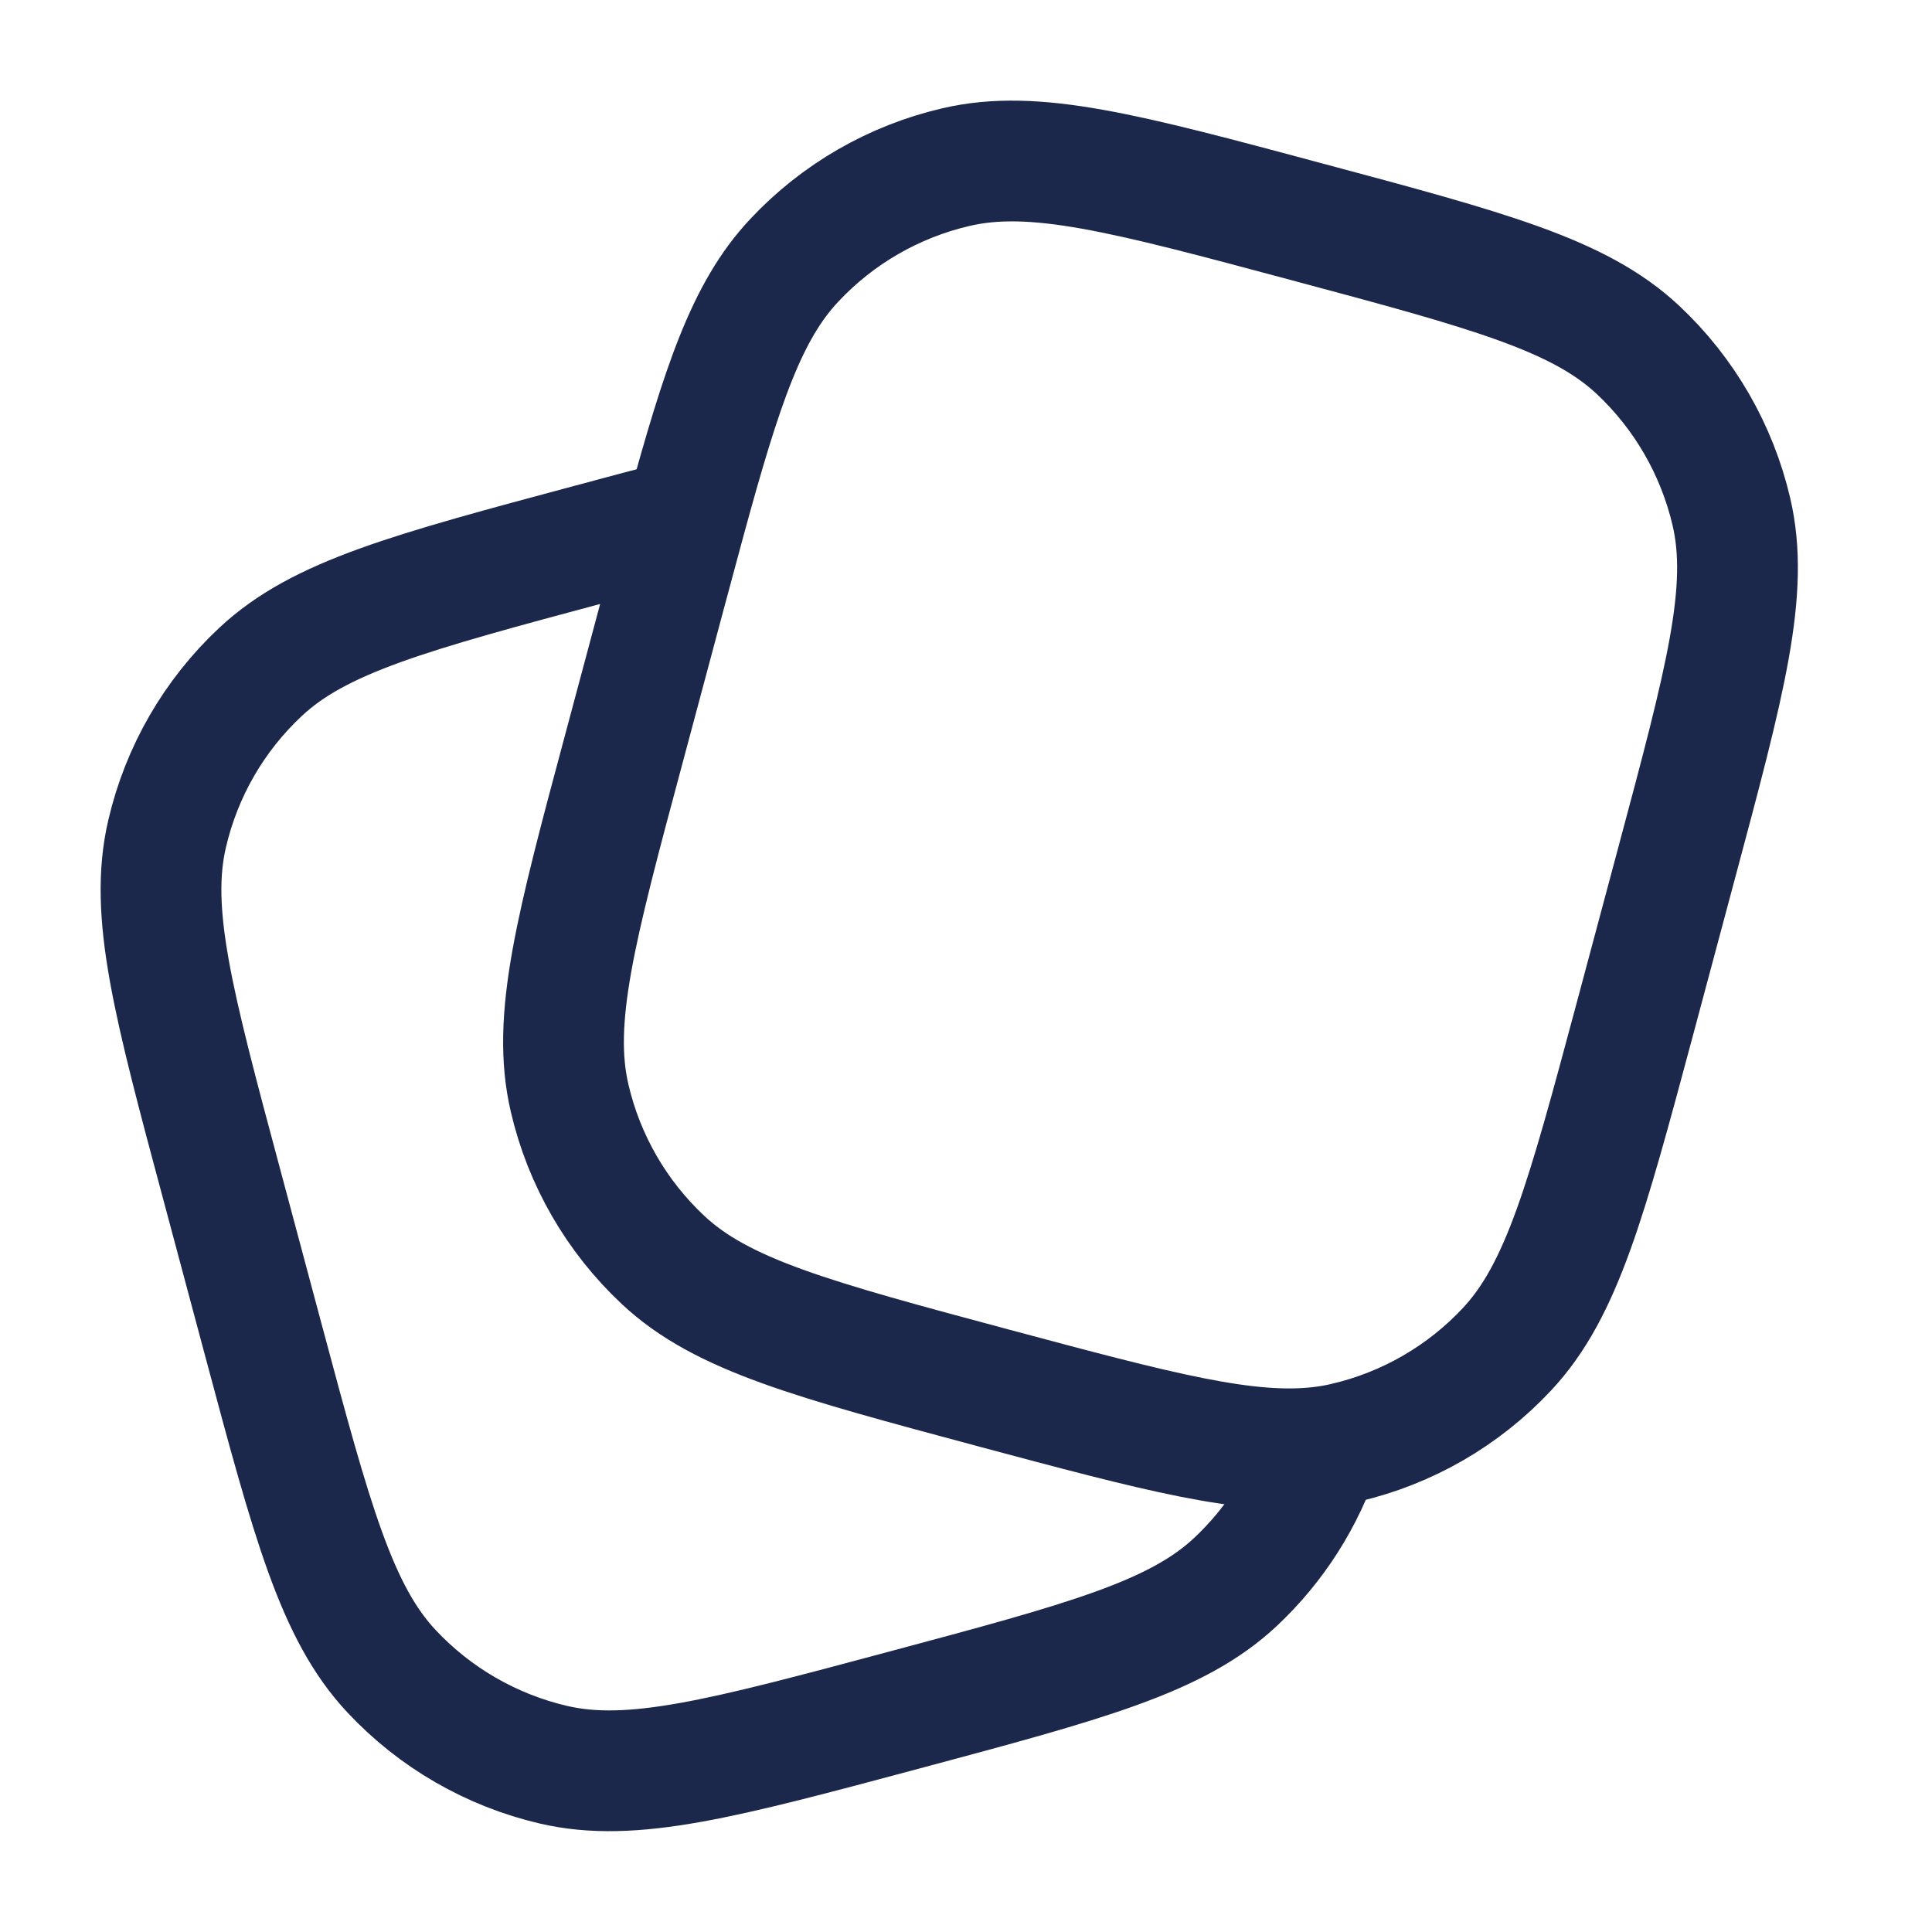
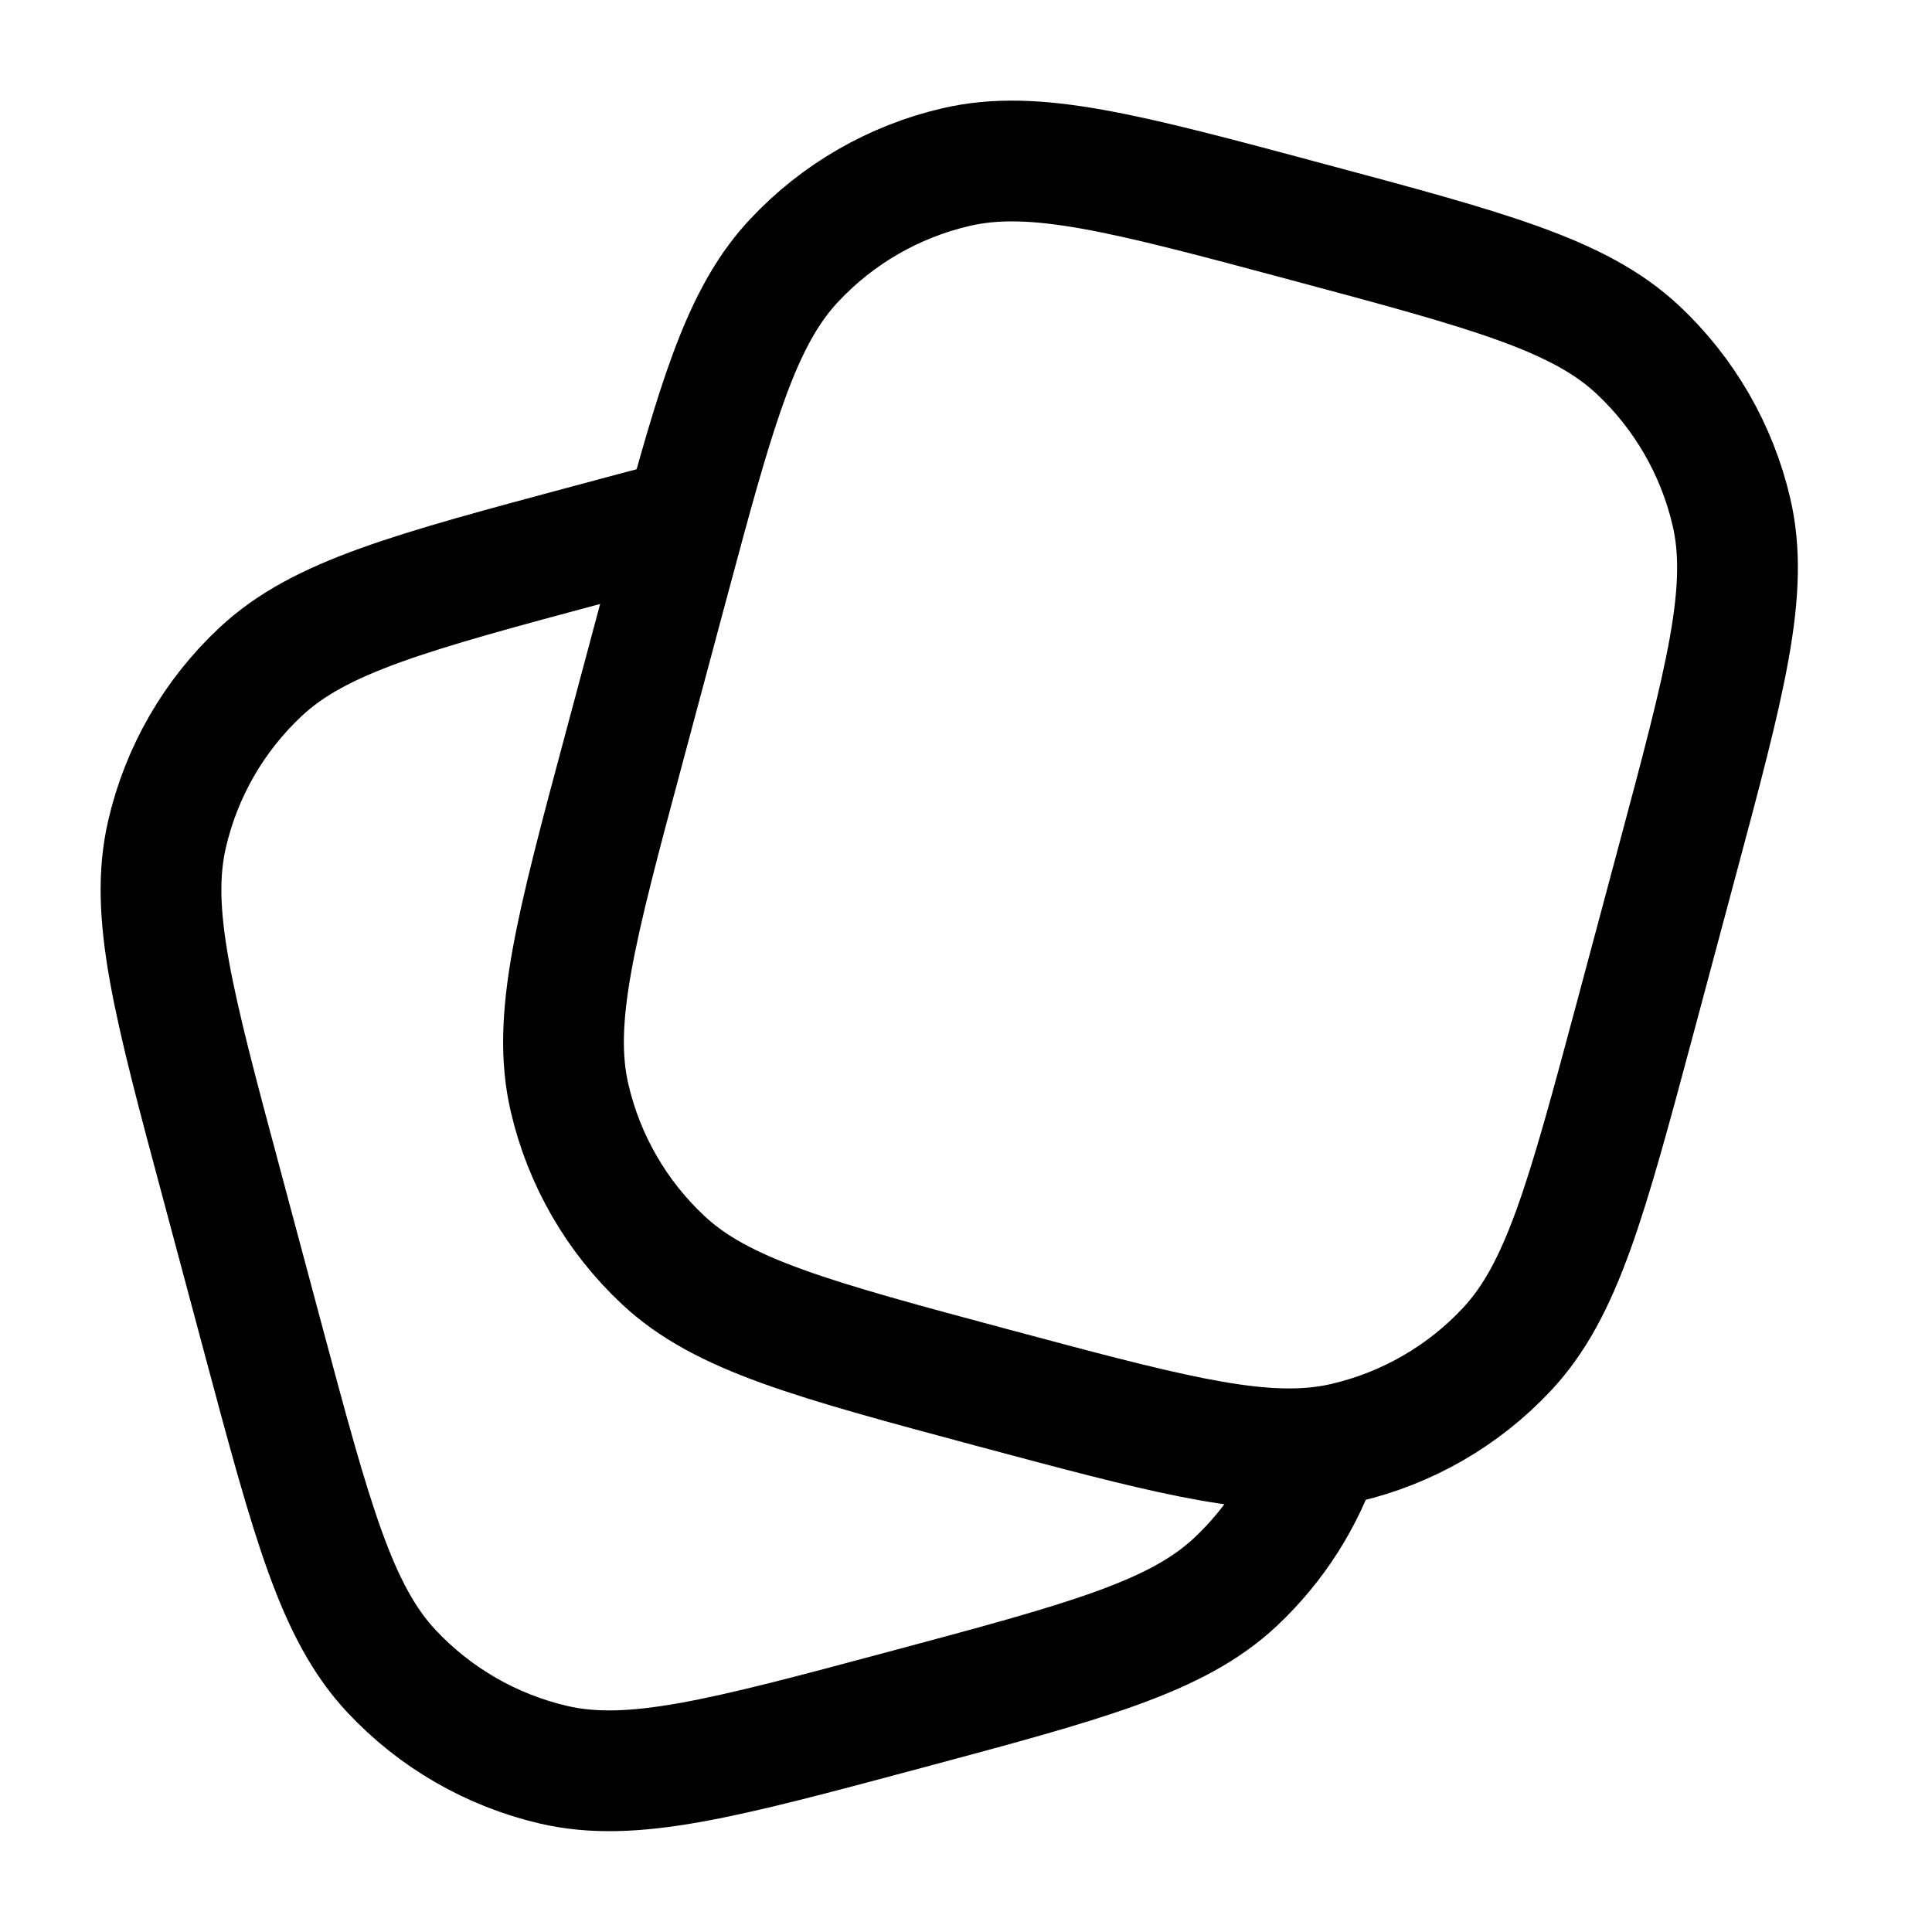
<svg xmlns="http://www.w3.org/2000/svg" width="800px" height="800px" viewBox="0 0 24 24" fill="none">
-   <path d="M20.312 12.647L20.829 10.715C21.433 8.46 21.736 7.333 21.508 6.357C21.328 5.587 20.924 4.887 20.347 4.346C19.616 3.661 18.488 3.359 16.233 2.755C13.978 2.15 12.85 1.848 11.875 2.076C11.104 2.255 10.404 2.659 9.864 3.237C9.277 3.863 8.971 4.78 8.516 6.446C8.44 6.725 8.359 7.026 8.272 7.351L8.272 7.351L7.755 9.283C7.15 11.538 6.848 12.665 7.076 13.641C7.255 14.412 7.659 15.111 8.237 15.652C8.968 16.337 10.096 16.639 12.351 17.244L12.351 17.244C14.383 17.788 15.5 18.087 16.415 17.974C16.515 17.962 16.613 17.945 16.709 17.922C17.48 17.743 18.18 17.339 18.72 16.761C19.405 16.03 19.707 14.902 20.312 12.647Z" stroke="#1C274C" stroke-width="1.5" />
-   <path d="M16.415 17.974C16.206 18.613 15.84 19.19 15.347 19.652C14.616 20.337 13.488 20.639 11.233 21.243C8.978 21.847 7.85 22.149 6.875 21.922C6.104 21.742 5.404 21.338 4.864 20.761C4.179 20.03 3.876 18.902 3.272 16.647L2.755 14.715C2.15 12.46 1.848 11.332 2.076 10.357C2.255 9.586 2.659 8.886 3.237 8.346C3.968 7.661 5.096 7.359 7.351 6.754C7.777 6.64 8.164 6.536 8.516 6.445" stroke="#1C274C" stroke-width="1.5" />
+   <path d="M20.312 12.647L20.829 10.715C21.433 8.46 21.736 7.333 21.508 6.357C21.328 5.587 20.924 4.887 20.347 4.346C19.616 3.661 18.488 3.359 16.233 2.755C13.978 2.15 12.85 1.848 11.875 2.076C11.104 2.255 10.404 2.659 9.864 3.237C9.277 3.863 8.971 4.78 8.516 6.446C8.44 6.725 8.359 7.026 8.272 7.351L8.272 7.351L7.755 9.283C7.15 11.538 6.848 12.665 7.076 13.641C7.255 14.412 7.659 15.111 8.237 15.652C8.968 16.337 10.096 16.639 12.351 17.244L12.351 17.244C14.383 17.788 15.5 18.087 16.415 17.974C16.515 17.962 16.613 17.945 16.709 17.922C17.48 17.743 18.18 17.339 18.72 16.761C19.405 16.03 19.707 14.902 20.312 12.647Z" stroke="currentColor" stroke-width="1.5" />
+   <path d="M16.415 17.974C16.206 18.613 15.84 19.19 15.347 19.652C14.616 20.337 13.488 20.639 11.233 21.243C8.978 21.847 7.85 22.149 6.875 21.922C6.104 21.742 5.404 21.338 4.864 20.761C4.179 20.03 3.876 18.902 3.272 16.647L2.755 14.715C2.15 12.46 1.848 11.332 2.076 10.357C2.255 9.586 2.659 8.886 3.237 8.346C3.968 7.661 5.096 7.359 7.351 6.754C7.777 6.64 8.164 6.536 8.516 6.445" stroke="currentColor" stroke-width="1.5" />
</svg>
